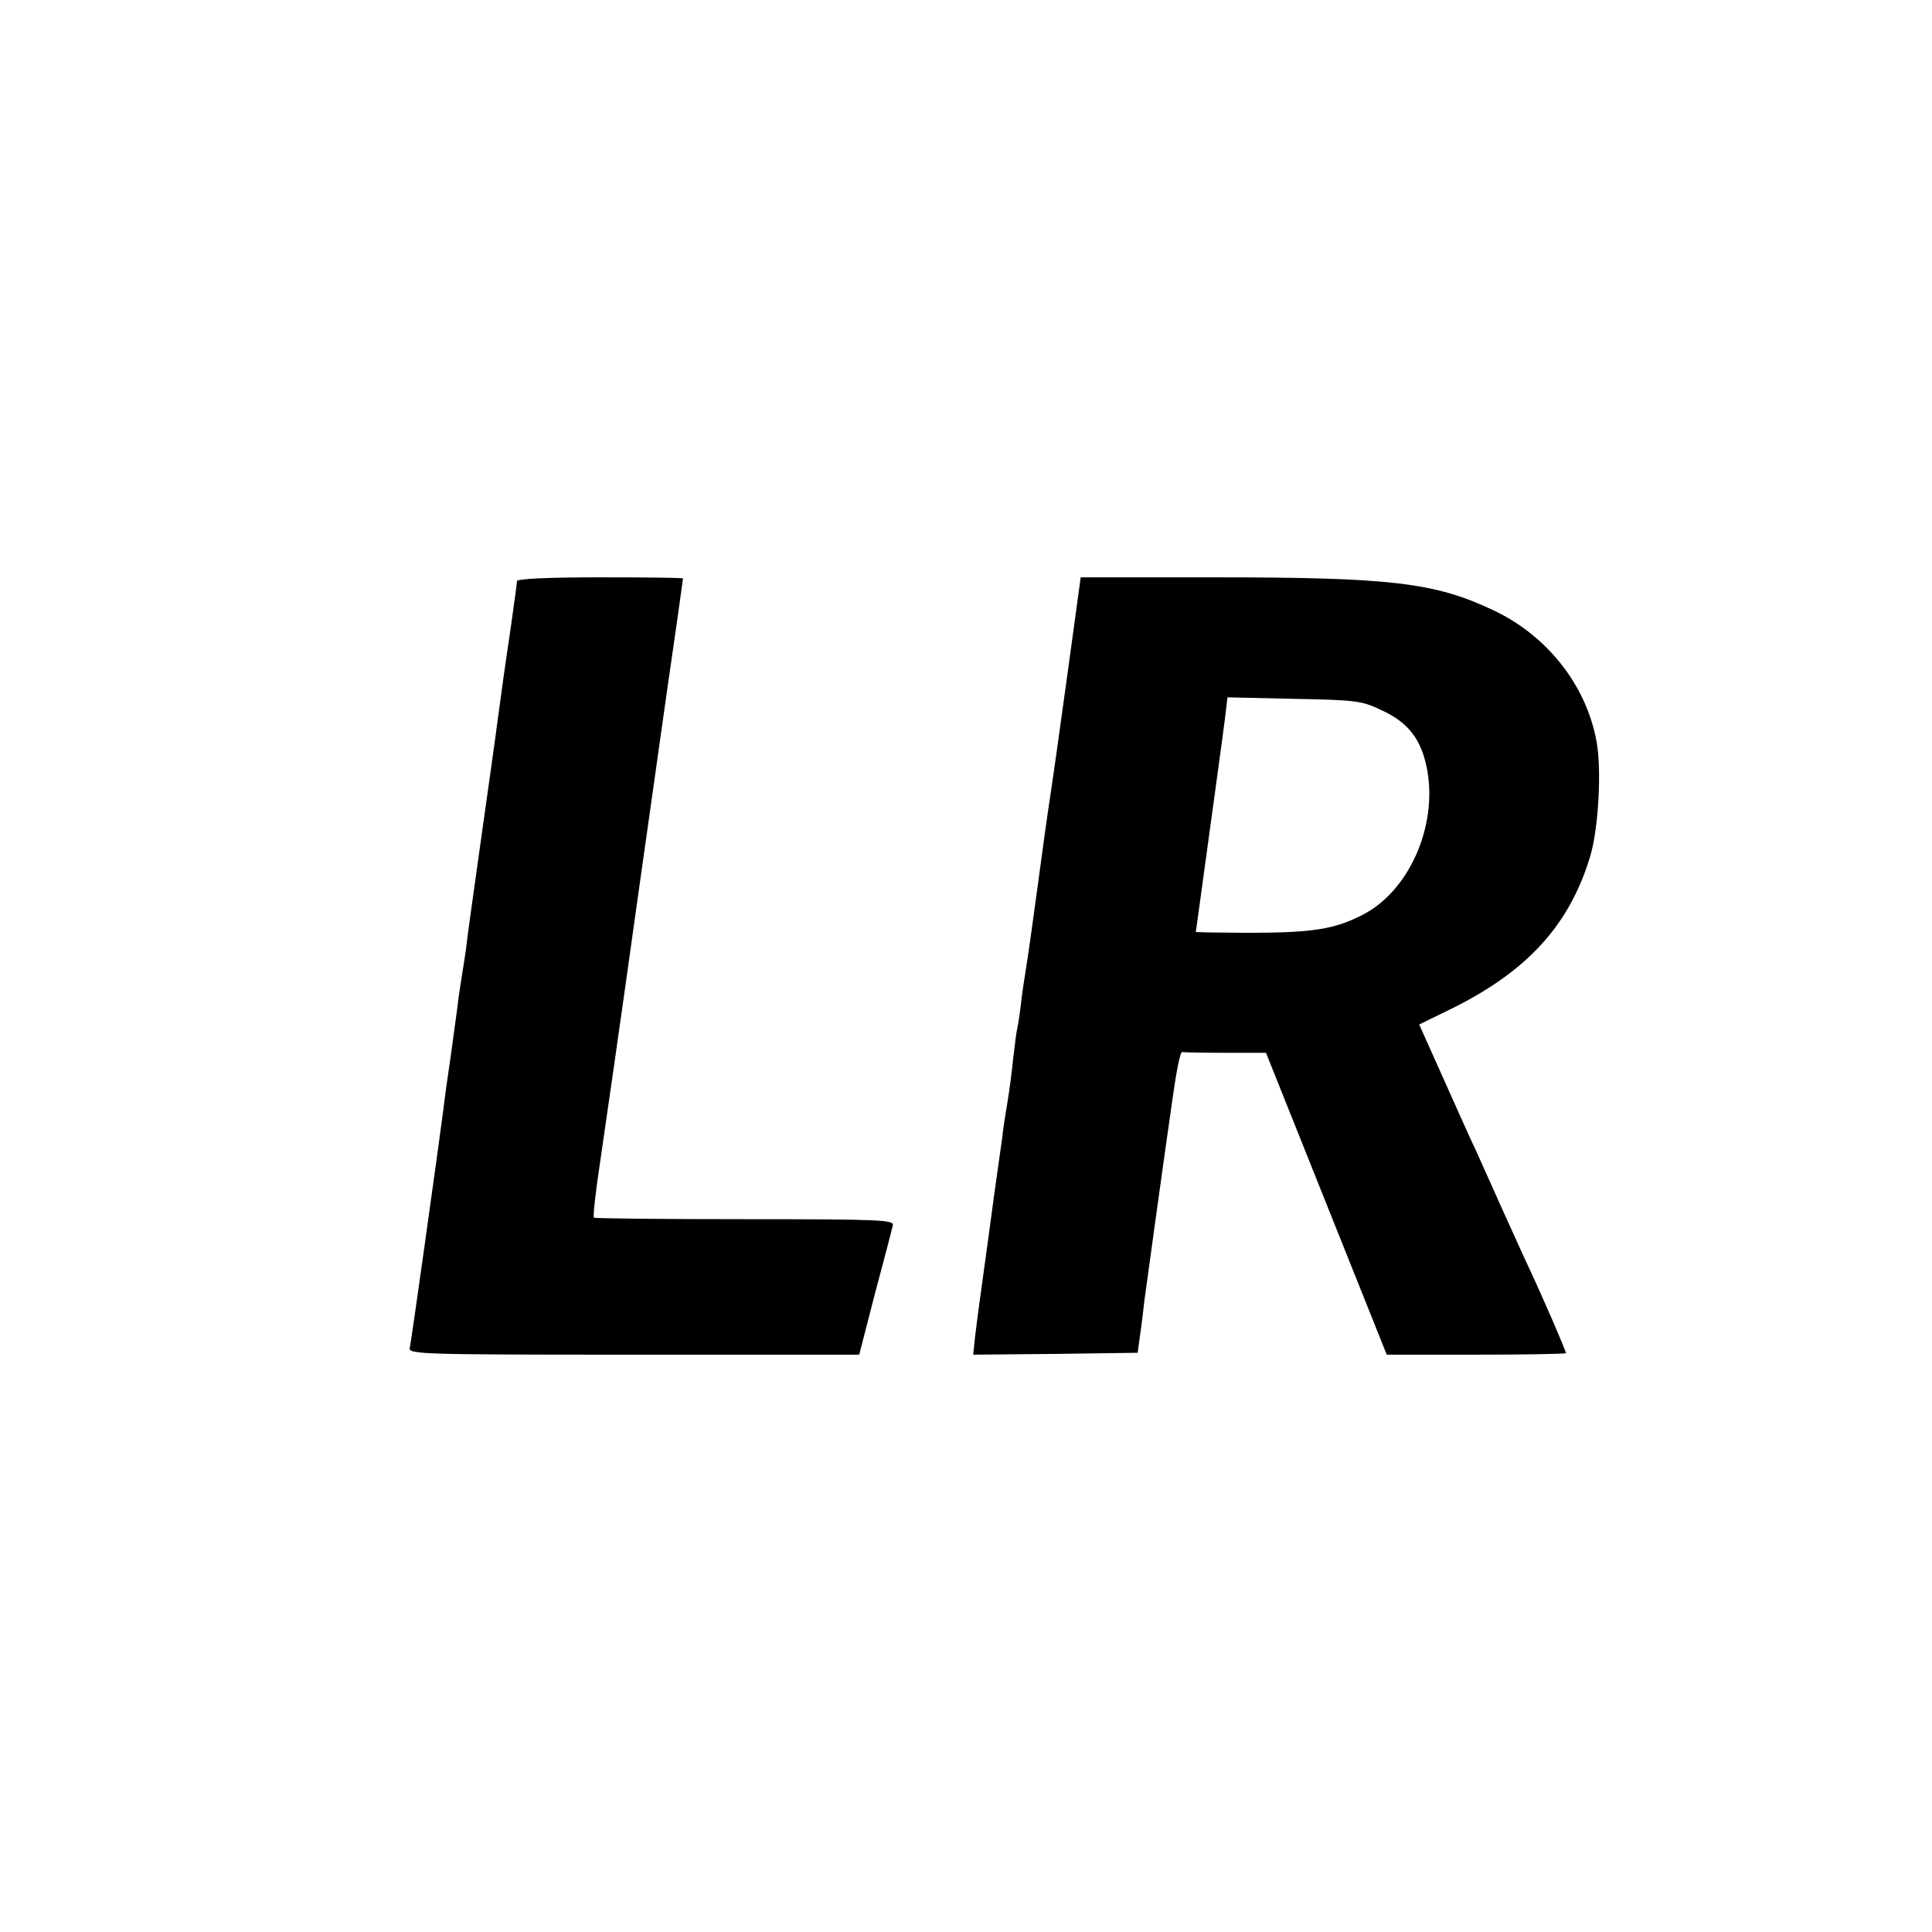
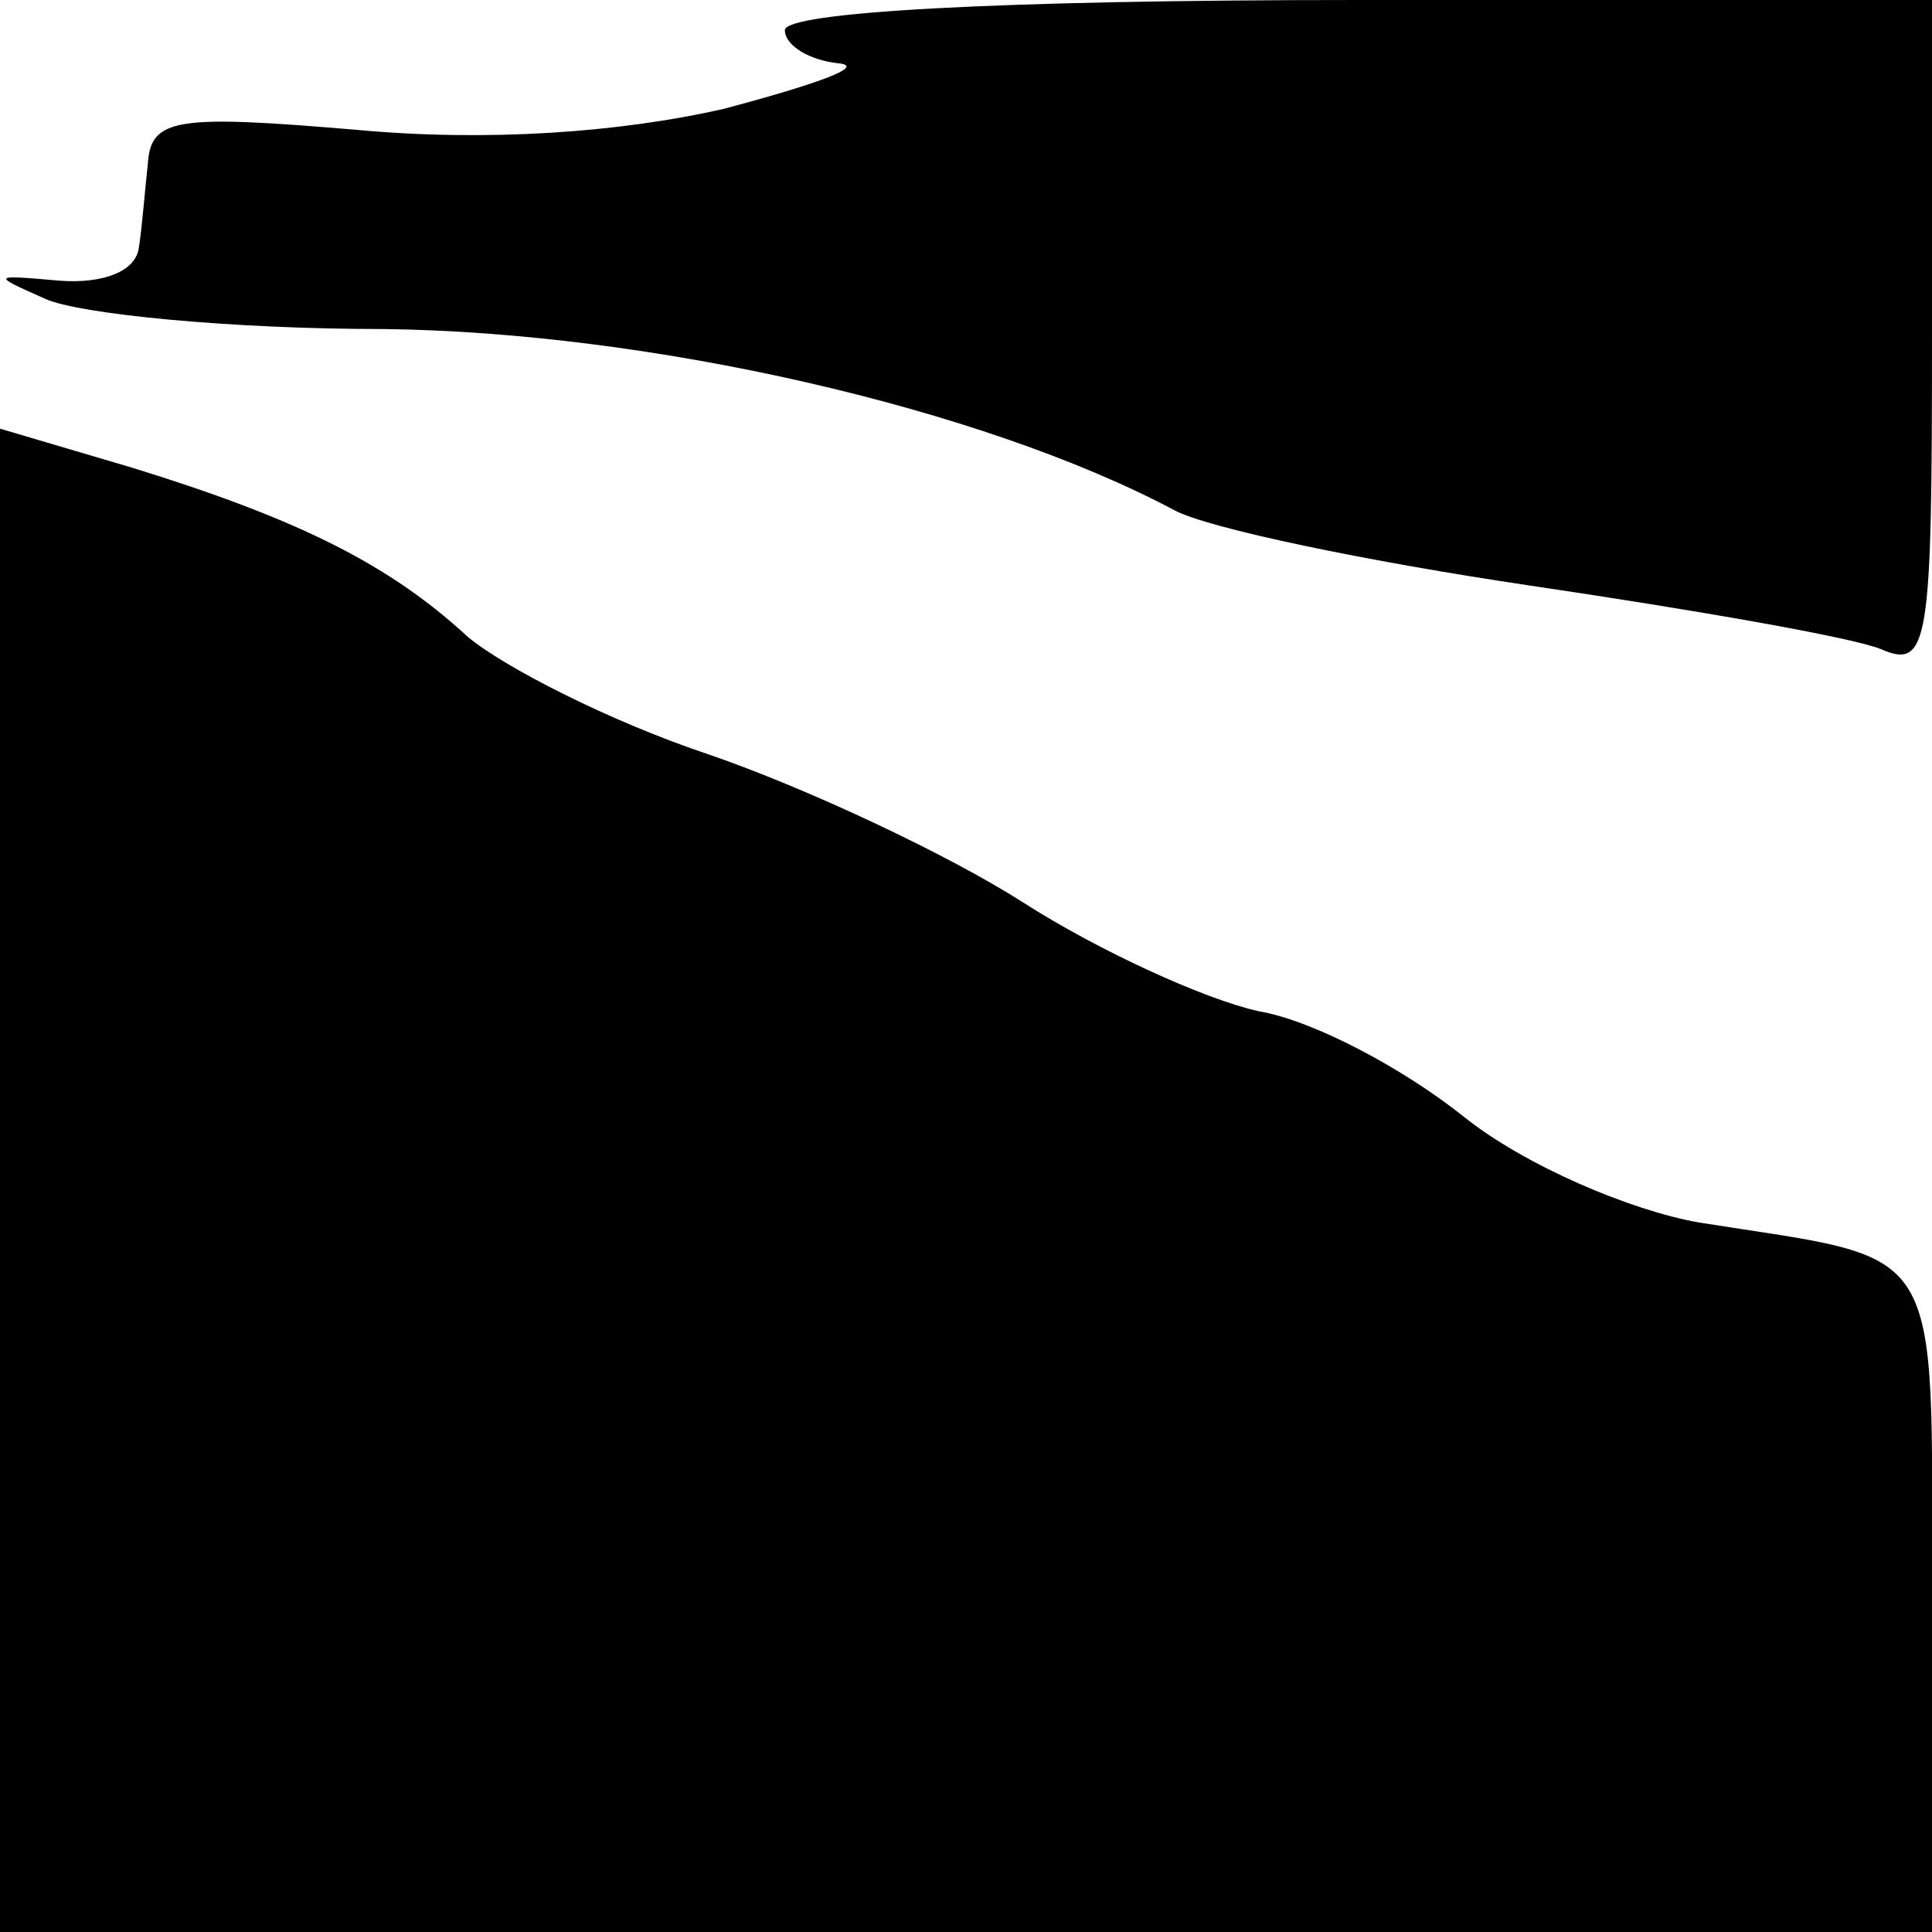
- <svg xmlns="http://www.w3.org/2000/svg" width="682.667" height="682.667" preserveAspectRatio="xMidYMid meet" version="1.0" viewBox="0 0 512 512">
-   <g fill="#000" stroke="none">
-     <path d="M1370 3580 c0 -6 -7 -56 -15 -113 -20 -137 -22 -149 -35 -247 -6 -47 -27 -195 -46 -330 -19 -135 -37 -263 -39 -285 -3 -22 -8 -51 -10 -65 -2 -14 -7 -43 -10 -65 -2 -22 -12 -89 -20 -150 -9 -60 -18 -126 -20 -145 -10 -76 -14 -104 -49 -355 -20 -143 -38 -268 -40 -277 -4 -17 30 -18 593 -18 l598 0 42 163 c24 89 45 170 47 179 5 15 -25 17 -392 17 -218 0 -398 2 -400 4 -3 2 4 65 15 138 11 74 57 393 101 709 92 651 85 601 105 739 8 58 15 106 15 108 0 2 -99 3 -220 3 -141 0 -220 -4 -220 -10z" transform="translate(0,512) scale(0.1,-0.1)" />
-     <path d="M2826 3313 c-21 -153 -40 -287 -42 -298 -11 -72 -17 -117 -35 -250 -11 -82 -24 -175 -29 -205 -5 -30 -12 -77 -15 -105 -3 -27 -8 -57 -10 -65 -2 -8 -6 -42 -10 -75 -3 -33 -10 -85 -15 -115 -5 -30 -12 -73 -14 -95 -3 -22 -20 -139 -36 -260 -17 -121 -33 -241 -36 -268 l-5 -47 218 2 218 3 6 45 c4 25 9 68 12 95 7 52 47 343 76 545 9 63 19 114 24 112 4 -1 55 -2 115 -2 l107 0 160 -400 160 -400 238 0 c130 0 237 2 237 4 0 6 -61 147 -98 226 -17 36 -51 112 -77 169 -25 57 -55 122 -65 145 -11 22 -48 106 -84 186 l-65 145 82 40 c204 100 316 223 371 405 22 72 31 229 17 305 -27 149 -131 281 -274 348 -154 73 -270 87 -737 87 l-356 0 -38 -277z m835 -75 c72 -33 106 -78 121 -157 28 -151 -48 -323 -172 -386 -85 -43 -145 -50 -408 -46 l-33 1 6 43 c46 337 65 472 71 521 l7 58 176 -4 c164 -3 180 -5 232 -30z" transform="translate(0,512) scale(0.1,-0.1)" />
+ <svg xmlns="http://www.w3.org/2000/svg" version="1.0" width="64pt" height="64pt" viewBox="0 0 64 64" preserveAspectRatio="xMidYMid meet">
+   <g transform="translate(0,64) scale(0.1,-0.1)" fill="#000000" stroke="none">
+     <path d="M260 630 c0 -5 8 -10 18 -11 9 -1 -8 -7 -38 -15 -35 -8 -79 -11 -122 -7 -59 5 -68 4 -69 -11 -1 -9 -2 -22 -3 -28 -1 -8 -12 -12 -26 -11 -23 2 -23 2 -5 -6 11 -5 61 -10 112 -10 88 -1 198 -26 262 -60 11 -6 64 -17 118 -25 54 -8 106 -17 116 -21 16 -7 17 2 17 104 l0 111 -190 0 c-120 0 -190 -4 -190 -10z" />
+     <path d="M0 249 l0 -249 320 0 320 0 0 109 c0 122 5 113 -77 126 -23 4 -58 19 -78 35 -20 16 -50 32 -68 35 -18 4 -53 20 -78 36 -25 16 -72 38 -104 49 -33 11 -68 29 -80 39 -26 24 -56 39 -111 56 l-44 13 0 -249z" />
  </g>
</svg>
